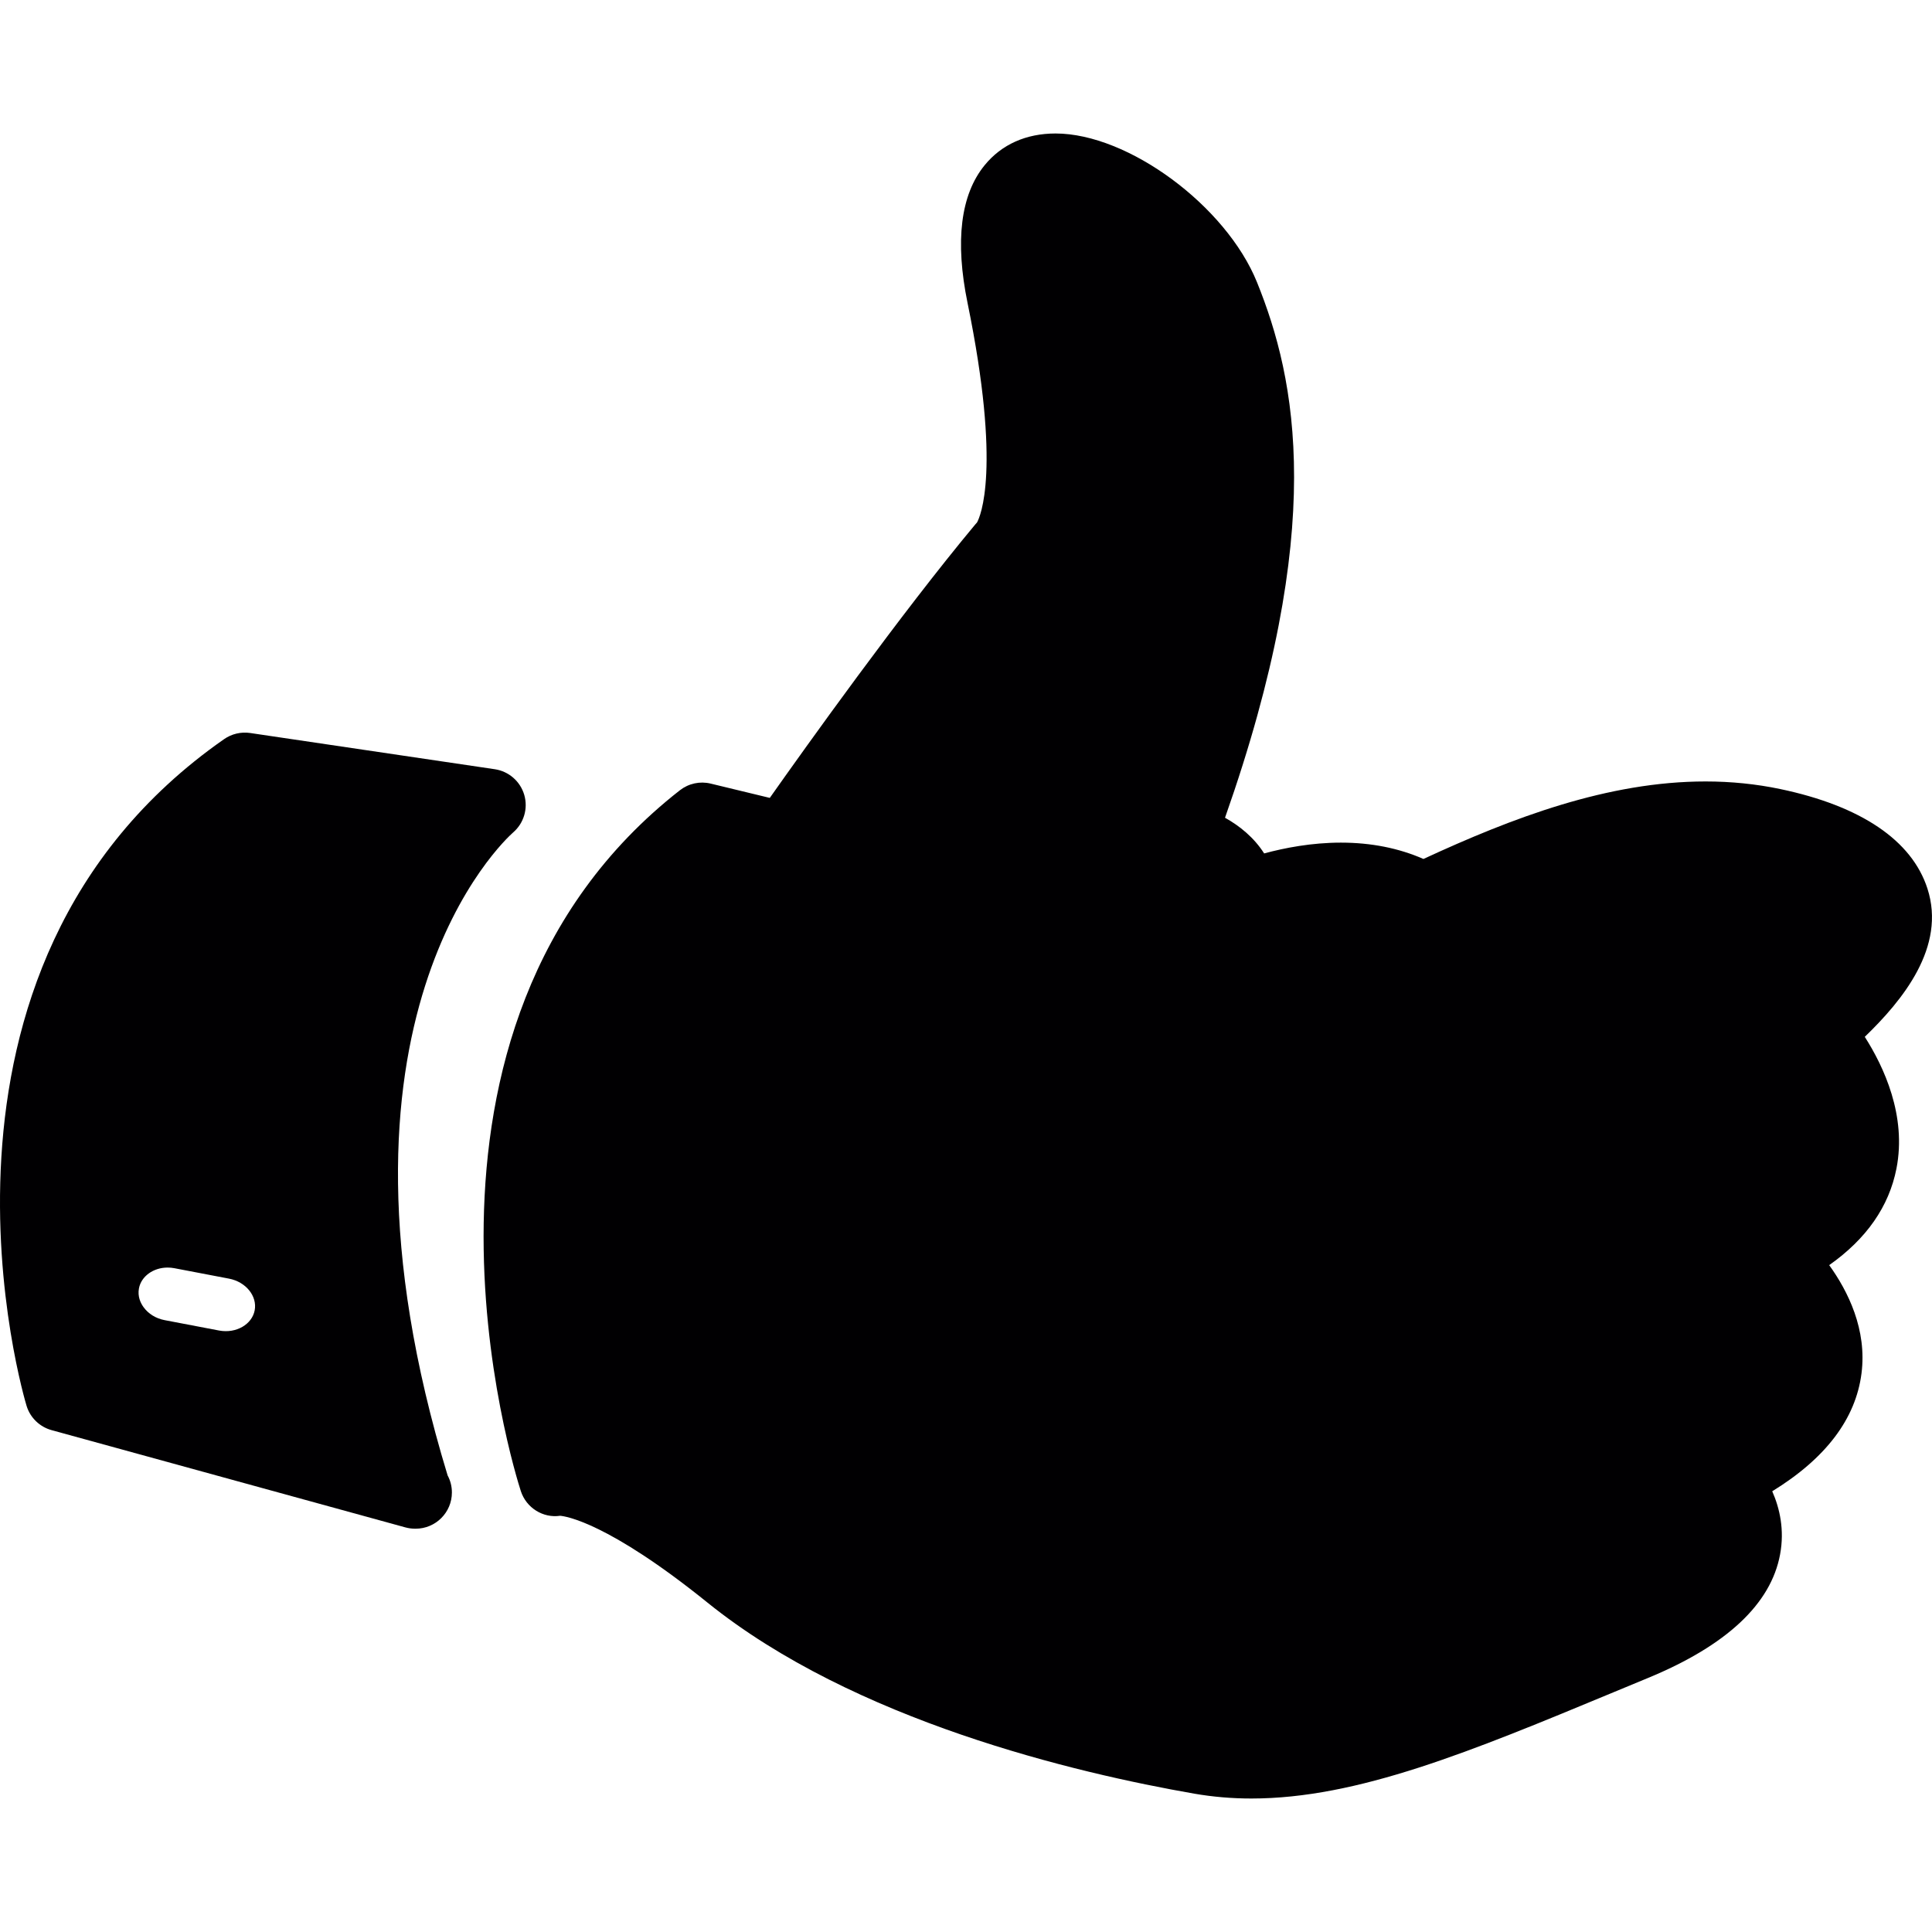
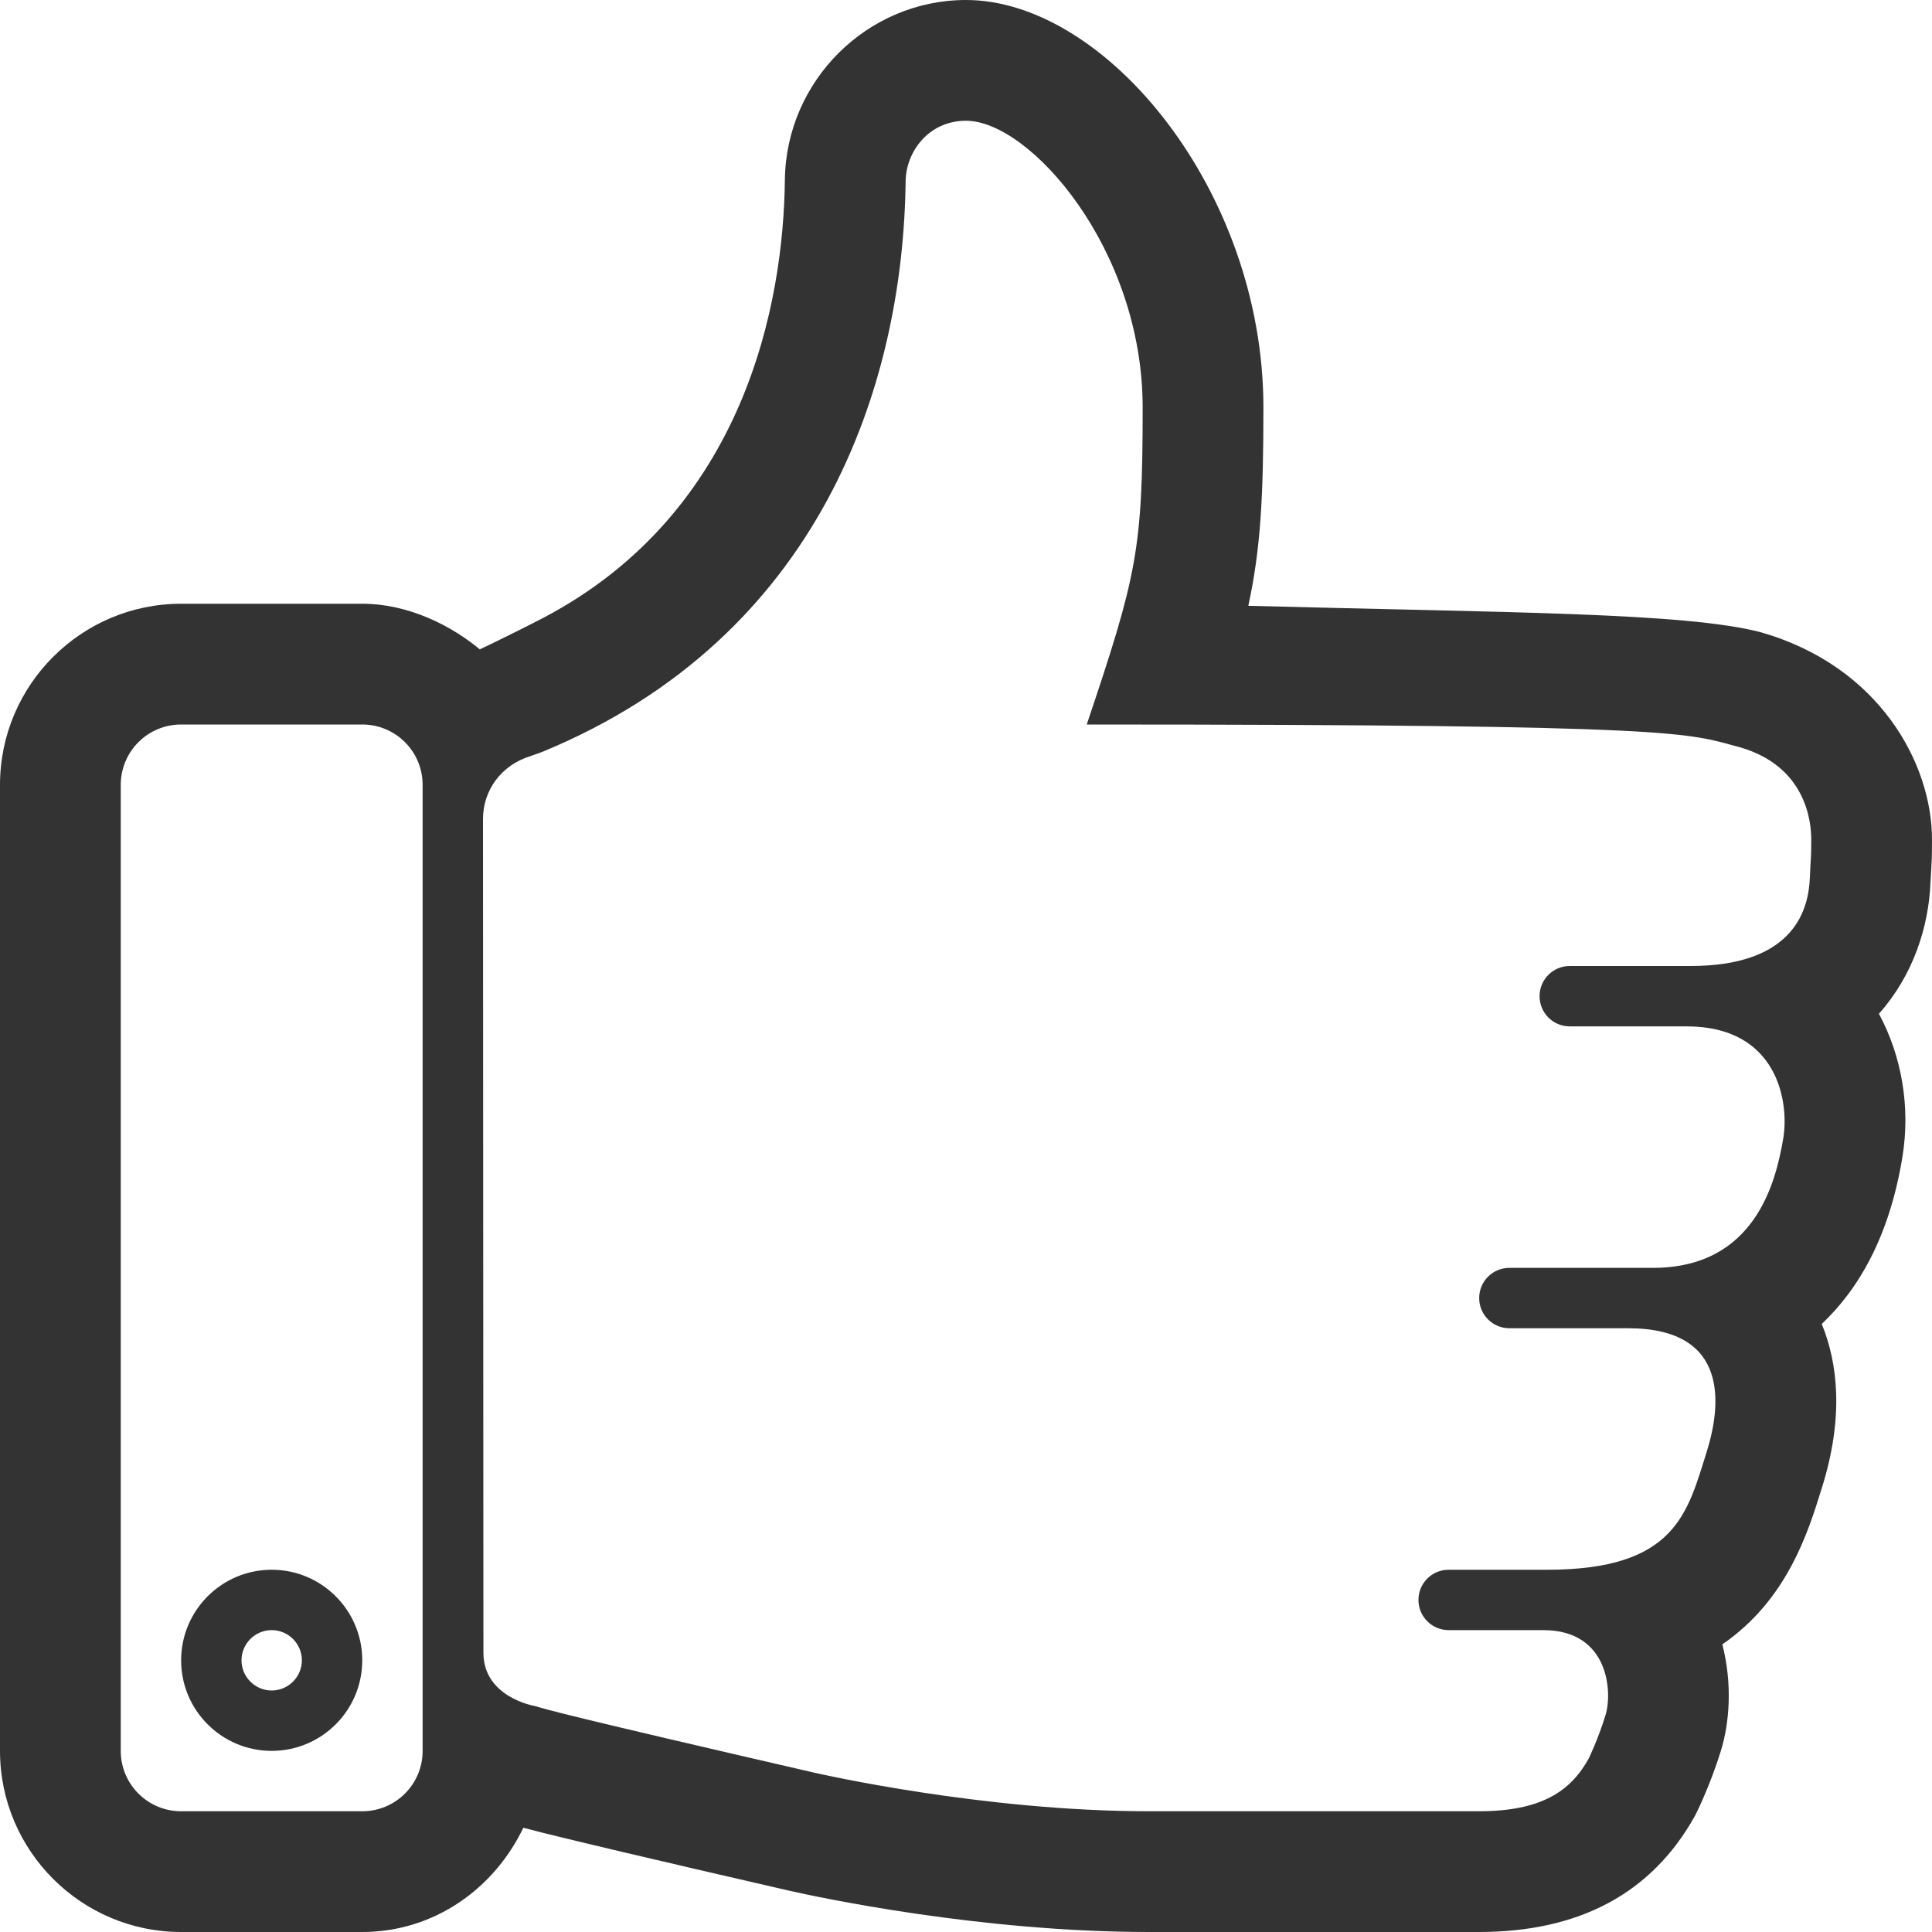
- <svg xmlns="http://www.w3.org/2000/svg" version="1.1" id="Capa_1" x="0px" y="0px" viewBox="0 0 56.532 56.532" style="enable-background:new 0 0 56.532 56.532;" xml:space="preserve">
-   <g>
-     <g>
-       <path style="fill:#010002;" d="M56.398,25.999c-0.456-1.409-1.945-2.416-4.307-2.911c-0.7-0.147-1.435-0.222-2.184-0.222    c-2.862,0-5.651,1.063-8.256,2.268c-0.722-0.317-1.531-0.478-2.415-0.478c-0.857,0-1.648,0.154-2.246,0.316    c-0.295-0.464-0.716-0.805-1.145-1.044c2.992-8.493,2.085-12.827,0.936-15.669c-0.905-2.237-3.771-4.353-5.895-4.353    c-0.862,0-1.58,0.321-2.075,0.929c-0.703,0.861-0.871,2.218-0.499,4.033c0.999,4.879,0.367,6.257,0.277,6.419    c-0.019,0.019-0.036,0.039-0.053,0.06c-2.184,2.62-4.966,6.518-6.011,8l-1.729-0.418c-0.315-0.077-0.646-0.004-0.902,0.195    c-8.925,6.979-4.832,19.957-4.654,20.507c0.16,0.492,0.652,0.796,1.15,0.722c0.149,0.012,1.387,0.181,4.311,2.54    c4.286,3.456,10.768,4.986,14.25,5.592c0.536,0.093,1.097,0.141,1.666,0.141c3.112,0,6.418-1.374,10.603-3.112l1.011-0.419    c2.291-0.948,3.589-2.163,3.856-3.612c0.134-0.721-0.012-1.352-0.23-1.847c1.564-0.961,2.442-2.117,2.612-3.448    c0.164-1.28-0.391-2.4-0.945-3.169c1.09-0.768,1.75-1.715,1.968-2.826c0.303-1.545-0.371-2.983-0.927-3.854    C55.669,29.273,56.953,27.712,56.398,25.999z" />
-       <path style="fill:#010002;" d="M15.013,24.36c0.315-0.271,0.443-0.7,0.328-1.098s-0.453-0.693-0.863-0.754l-7.159-1.06    c-0.267-0.039-0.54,0.025-0.762,0.18c-9.635,6.723-5.818,19.386-5.778,19.513c0.107,0.345,0.383,0.61,0.73,0.706l10.353,2.846    c0.093,0.025,0.187,0.038,0.281,0.038c0.007-0.001,0.012-0.001,0.02,0c0.585,0,1.06-0.475,1.06-1.06    c0-0.181-0.045-0.35-0.125-0.498C9.03,29.834,14.771,24.573,15.013,24.36z M7.452,38.343c-0.078,0.407-0.536,0.682-1.038,0.59    l-1.599-0.305c-0.255-0.049-0.473-0.184-0.615-0.38c-0.086-0.119-0.179-0.311-0.134-0.55c0.067-0.353,0.42-0.608,0.839-0.608    c0.065,0,0.132,0.006,0.199,0.019l1.597,0.305C7.195,37.508,7.532,37.925,7.452,38.343z" />
-     </g>
+ <svg xmlns="http://www.w3.org/2000/svg" enable-background="new 0 0 32 32" height="32px" id="Layer_1" version="1.1" viewBox="0 0 32 32" width="32px" xml:space="preserve">
+   <g id="like">
+     <path clip-rule="evenodd" d="M29.164,10.472c-1.25-0.328-4.189-0.324-8.488-0.438   c0.203-0.938,0.25-1.784,0.25-3.286C20.926,3.16,18.312,0,16,0c-1.633,0-2.979,1.335-3,2.977c-0.022,2.014-0.645,5.492-4,7.256   c-0.246,0.13-0.95,0.477-1.053,0.522L8,10.8C7.475,10.347,6.747,10,6,10H3c-1.654,0-3,1.346-3,3v16c0,1.654,1.346,3,3,3h3   c1.19,0,2.186-0.719,2.668-1.727c0.012,0.004,0.033,0.01,0.047,0.012c0.066,0.018,0.144,0.037,0.239,0.062   C8.972,30.352,8.981,30.354,9,30.359c0.576,0.143,1.685,0.408,4.055,0.953C13.563,31.428,16.247,32,19.027,32h5.467   c1.666,0,2.867-0.641,3.582-1.928c0.01-0.02,0.24-0.469,0.428-1.076c0.141-0.457,0.193-1.104,0.023-1.76   c1.074-0.738,1.42-1.854,1.645-2.58c0.377-1.191,0.264-2.086,0.002-2.727c0.604-0.57,1.119-1.439,1.336-2.766   c0.135-0.822-0.01-1.668-0.389-2.372c0.566-0.636,0.824-1.436,0.854-2.176l0.012-0.209C31.994,14.275,32,14.194,32,13.906   C32,12.643,31.125,11.032,29.164,10.472z M7,29c0,0.553-0.447,1-1,1H3c-0.553,0-1-0.447-1-1V13c0-0.553,0.447-1,1-1h3   c0.553,0,1,0.447,1,1V29z M29.977,14.535C29.957,15.029,29.75,16,28,16c-1.5,0-2,0-2,0c-0.277,0-0.5,0.224-0.5,0.5S25.723,17,26,17   c0,0,0.438,0,1.938,0s1.697,1.244,1.6,1.844C29.414,19.59,29.064,21,27.375,21C25.688,21,25,21,25,21c-0.277,0-0.5,0.223-0.5,0.5   c0,0.275,0.223,0.5,0.5,0.5c0,0,1.188,0,1.969,0c1.688,0,1.539,1.287,1.297,2.055C27.947,25.064,27.752,26,25.625,26   c-0.719,0-1.631,0-1.631,0c-0.277,0-0.5,0.223-0.5,0.5c0,0.275,0.223,0.5,0.5,0.5c0,0,0.693,0,1.568,0   c1.094,0,1.145,1.035,1.031,1.406c-0.125,0.406-0.273,0.707-0.279,0.721C26.012,29.672,25.525,30,24.494,30h-5.467   c-2.746,0-5.47-0.623-5.54-0.639c-4.154-0.957-4.373-1.031-4.634-1.105c0,0-0.846-0.143-0.846-0.881L8,13.563   c0-0.469,0.299-0.893,0.794-1.042c0.062-0.024,0.146-0.05,0.206-0.075c4.568-1.892,5.959-6.04,6-9.446c0.006-0.479,0.375-1,1-1   c1.057,0,2.926,2.122,2.926,4.748C18.926,9.119,18.83,9.529,18,12c10,0,9.93,0.144,10.812,0.375C29.906,12.688,30,13.594,30,13.906   C30,14.249,29.99,14.199,29.977,14.535z" fill="#333333" fill-rule="evenodd" />
+     <path clip-rule="evenodd" d="M4.5,26C3.672,26,3,26.672,3,27.5S3.672,29,4.5,29   S6,28.328,6,27.5S5.328,26,4.5,26z M4.5,28C4.225,28,4,27.775,4,27.5S4.225,27,4.5,27S5,27.225,5,27.5S4.775,28,4.5,28z" fill="#333333" fill-rule="evenodd" />
  </g>
-   <g>
- </g>
-   <g>
- </g>
-   <g>
- </g>
-   <g>
- </g>
-   <g>
- </g>
-   <g>
- </g>
-   <g>
- </g>
-   <g>
- </g>
-   <g>
- </g>
-   <g>
- </g>
-   <g>
- </g>
-   <g>
- </g>
-   <g>
- </g>
-   <g>
- </g>
-   <g>
- </g>
</svg>
